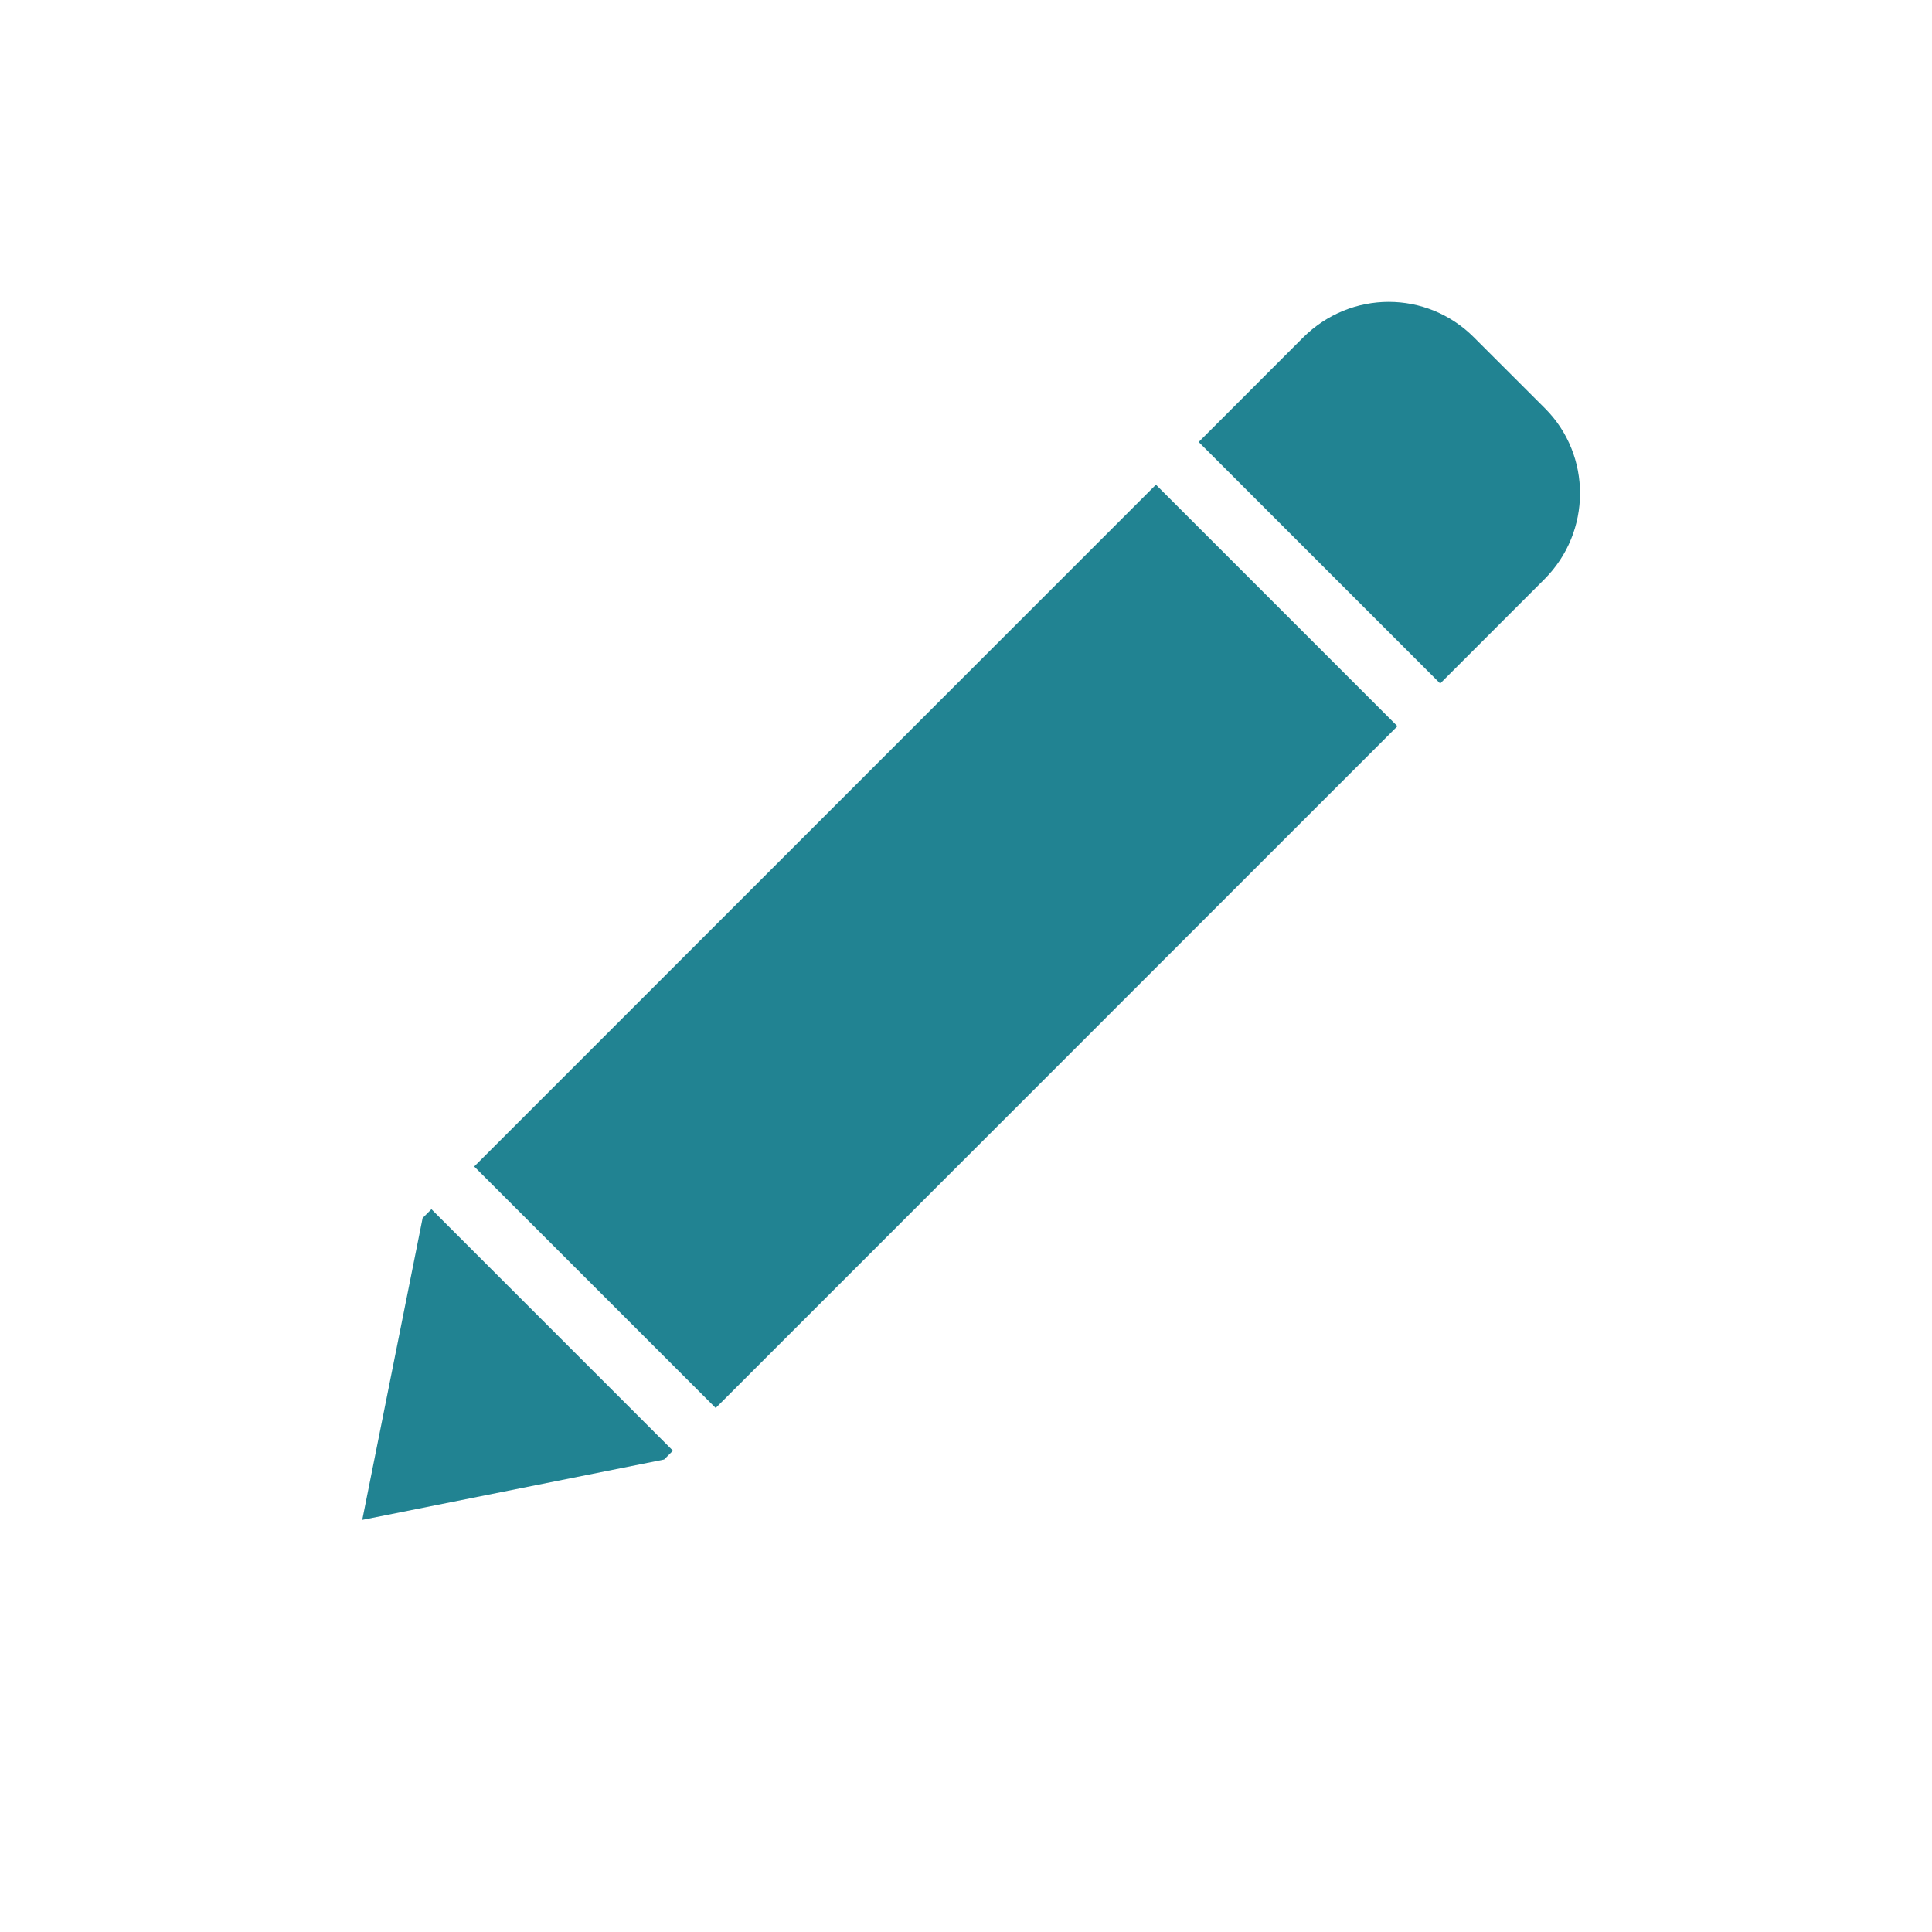
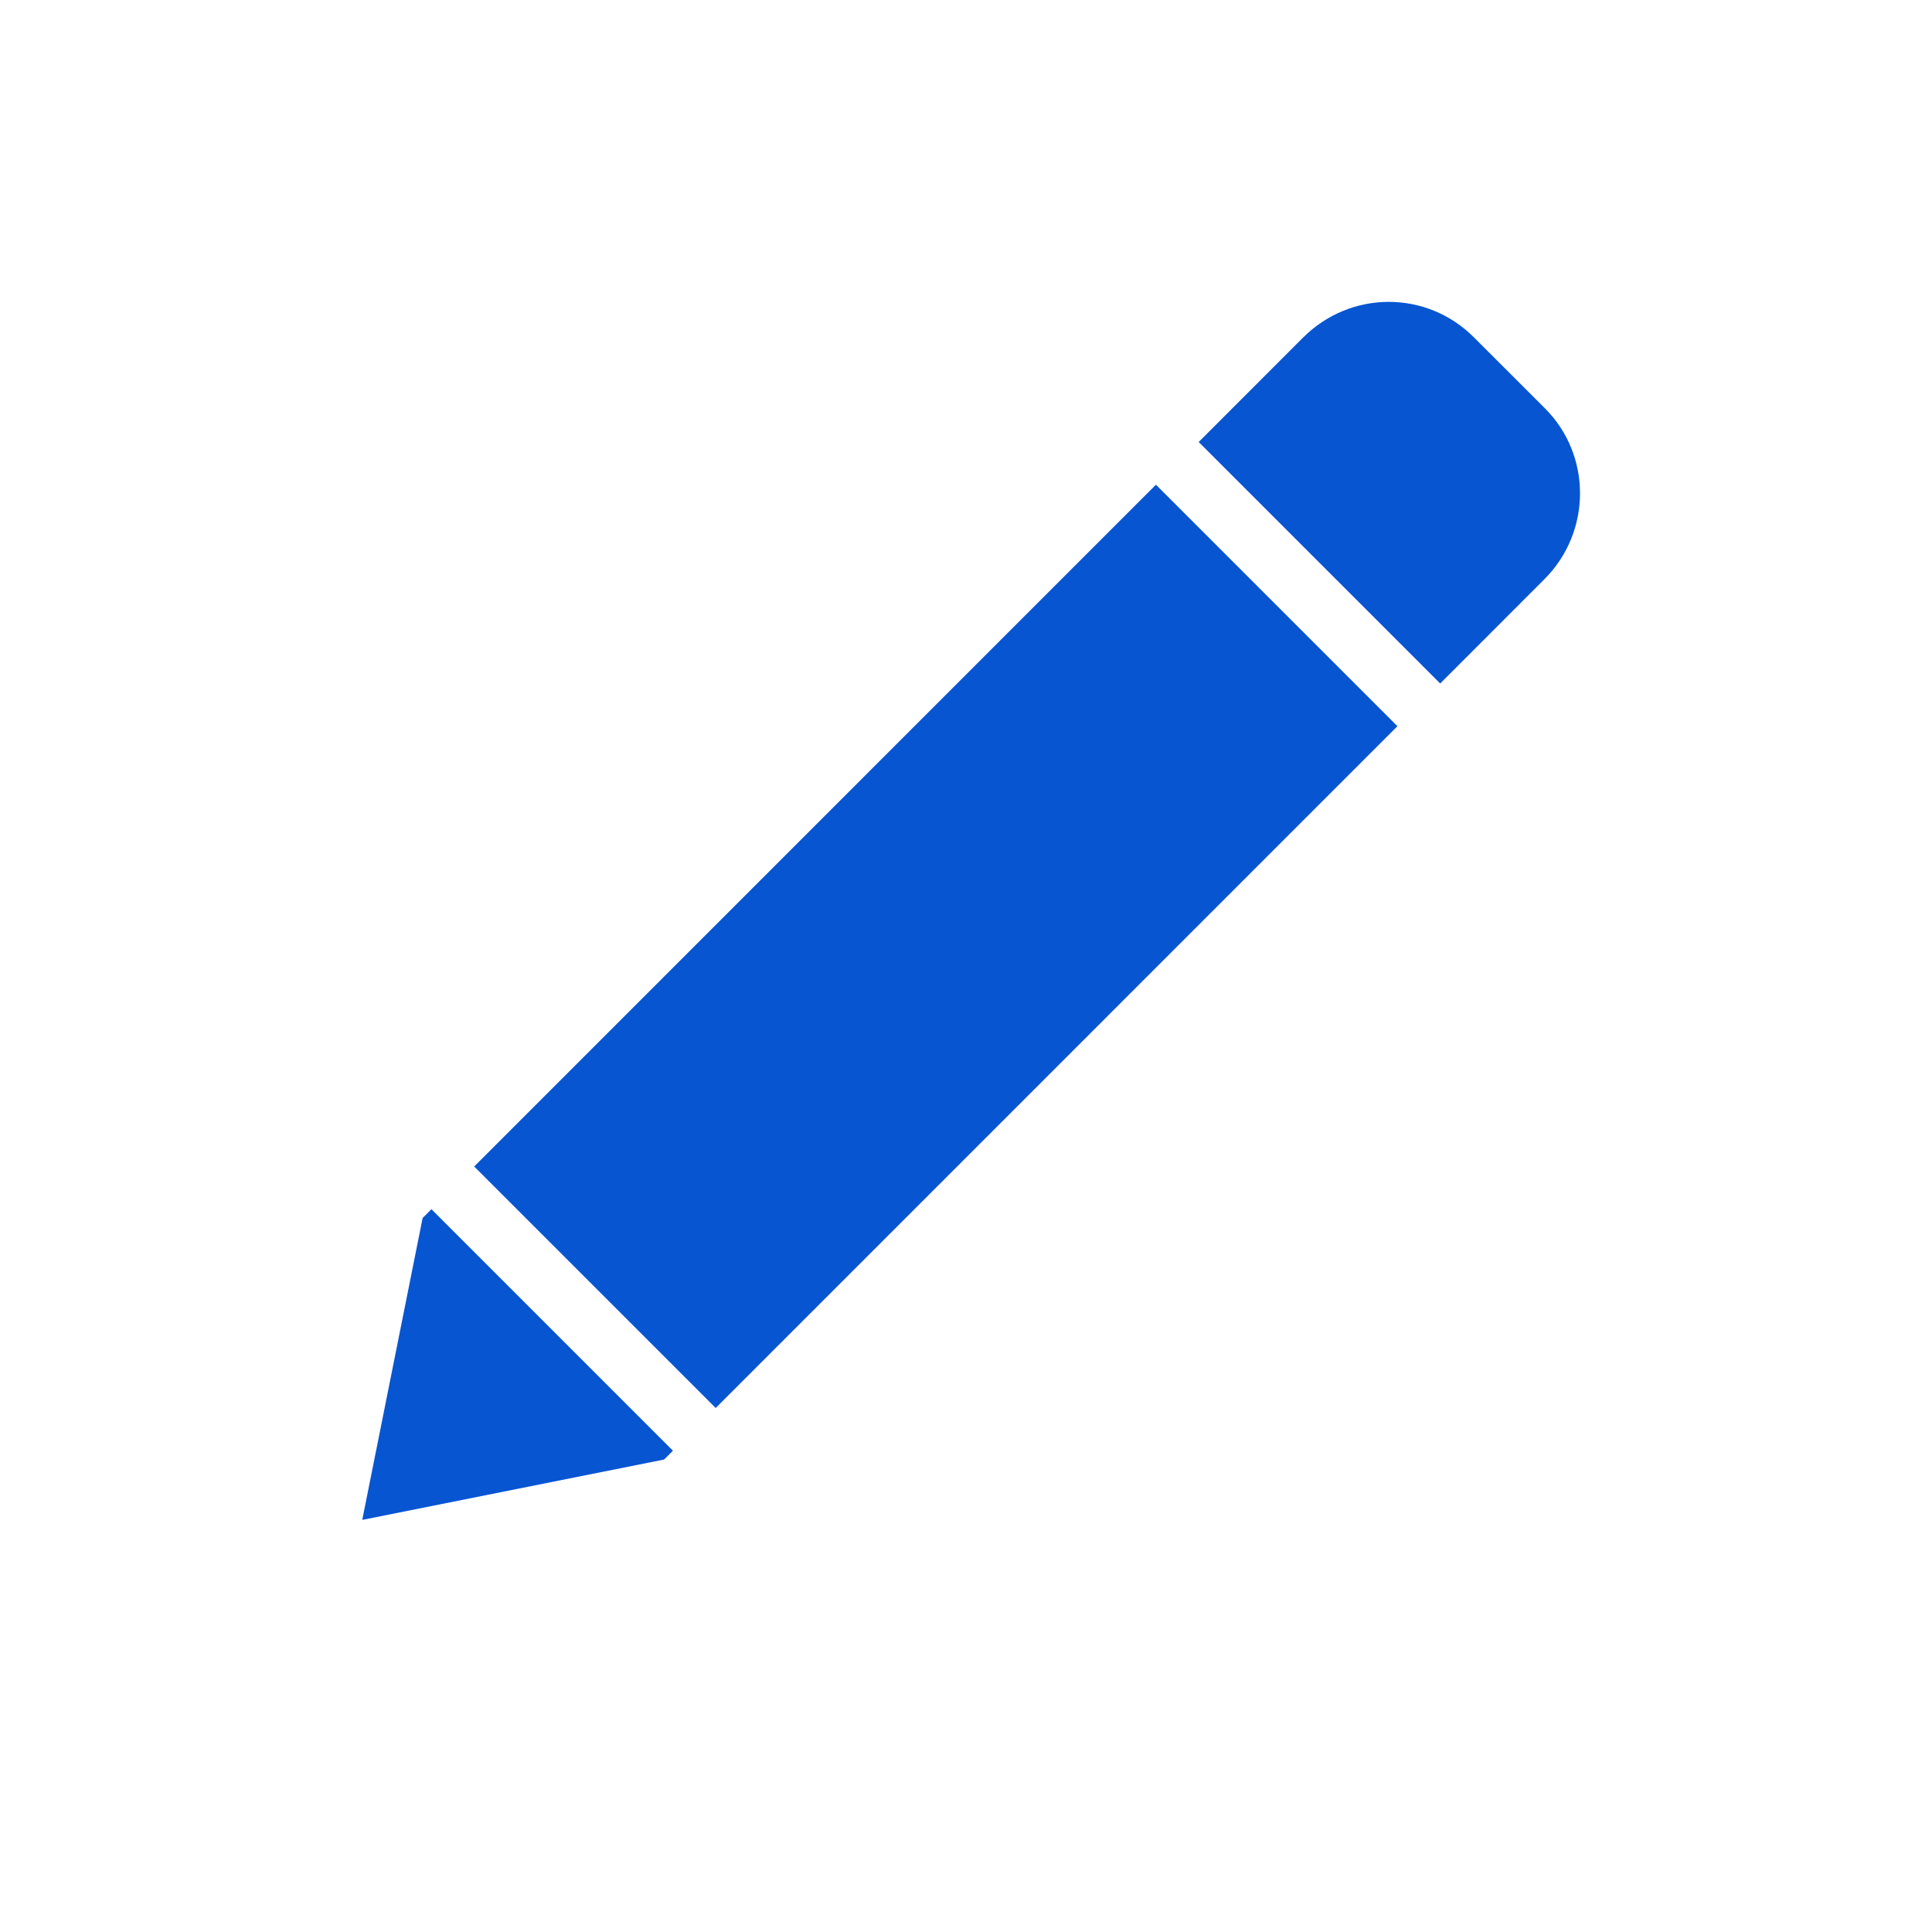
<svg xmlns="http://www.w3.org/2000/svg" width="32px" height="32px" viewBox="0 0 32 32" version="1.1">
  <defs />
  <g id="Page-1" stroke="none" stroke-width="1" fill="none" fill-rule="evenodd">
-     <g id="icon-135-pen-angled" fill="#218392">
+     <g id="icon-135-pen-angled" fill="#0755d1">
      <path d="M23.146,12.028 L11.854,23.321 L11.854,23.321 L7.854,19.321 L19.146,8.028 L23.146,12.028 L23.146,12.028 Z M23.854,11.321 L25.58,9.594 C26.364,8.81 26.366,7.54 25.59,6.764 L24.41,5.585 C23.631,4.806 22.373,4.801 21.58,5.594 L19.854,7.321 L23.854,11.321 L23.854,11.321 Z M11.146,24.028 L11,24.174 L6,25.174 L7,20.174 L7.146,20.028 L11.146,24.028 L11.146,24.028 Z" id="pen-angled" />
    </g>
  </g>
</svg>
